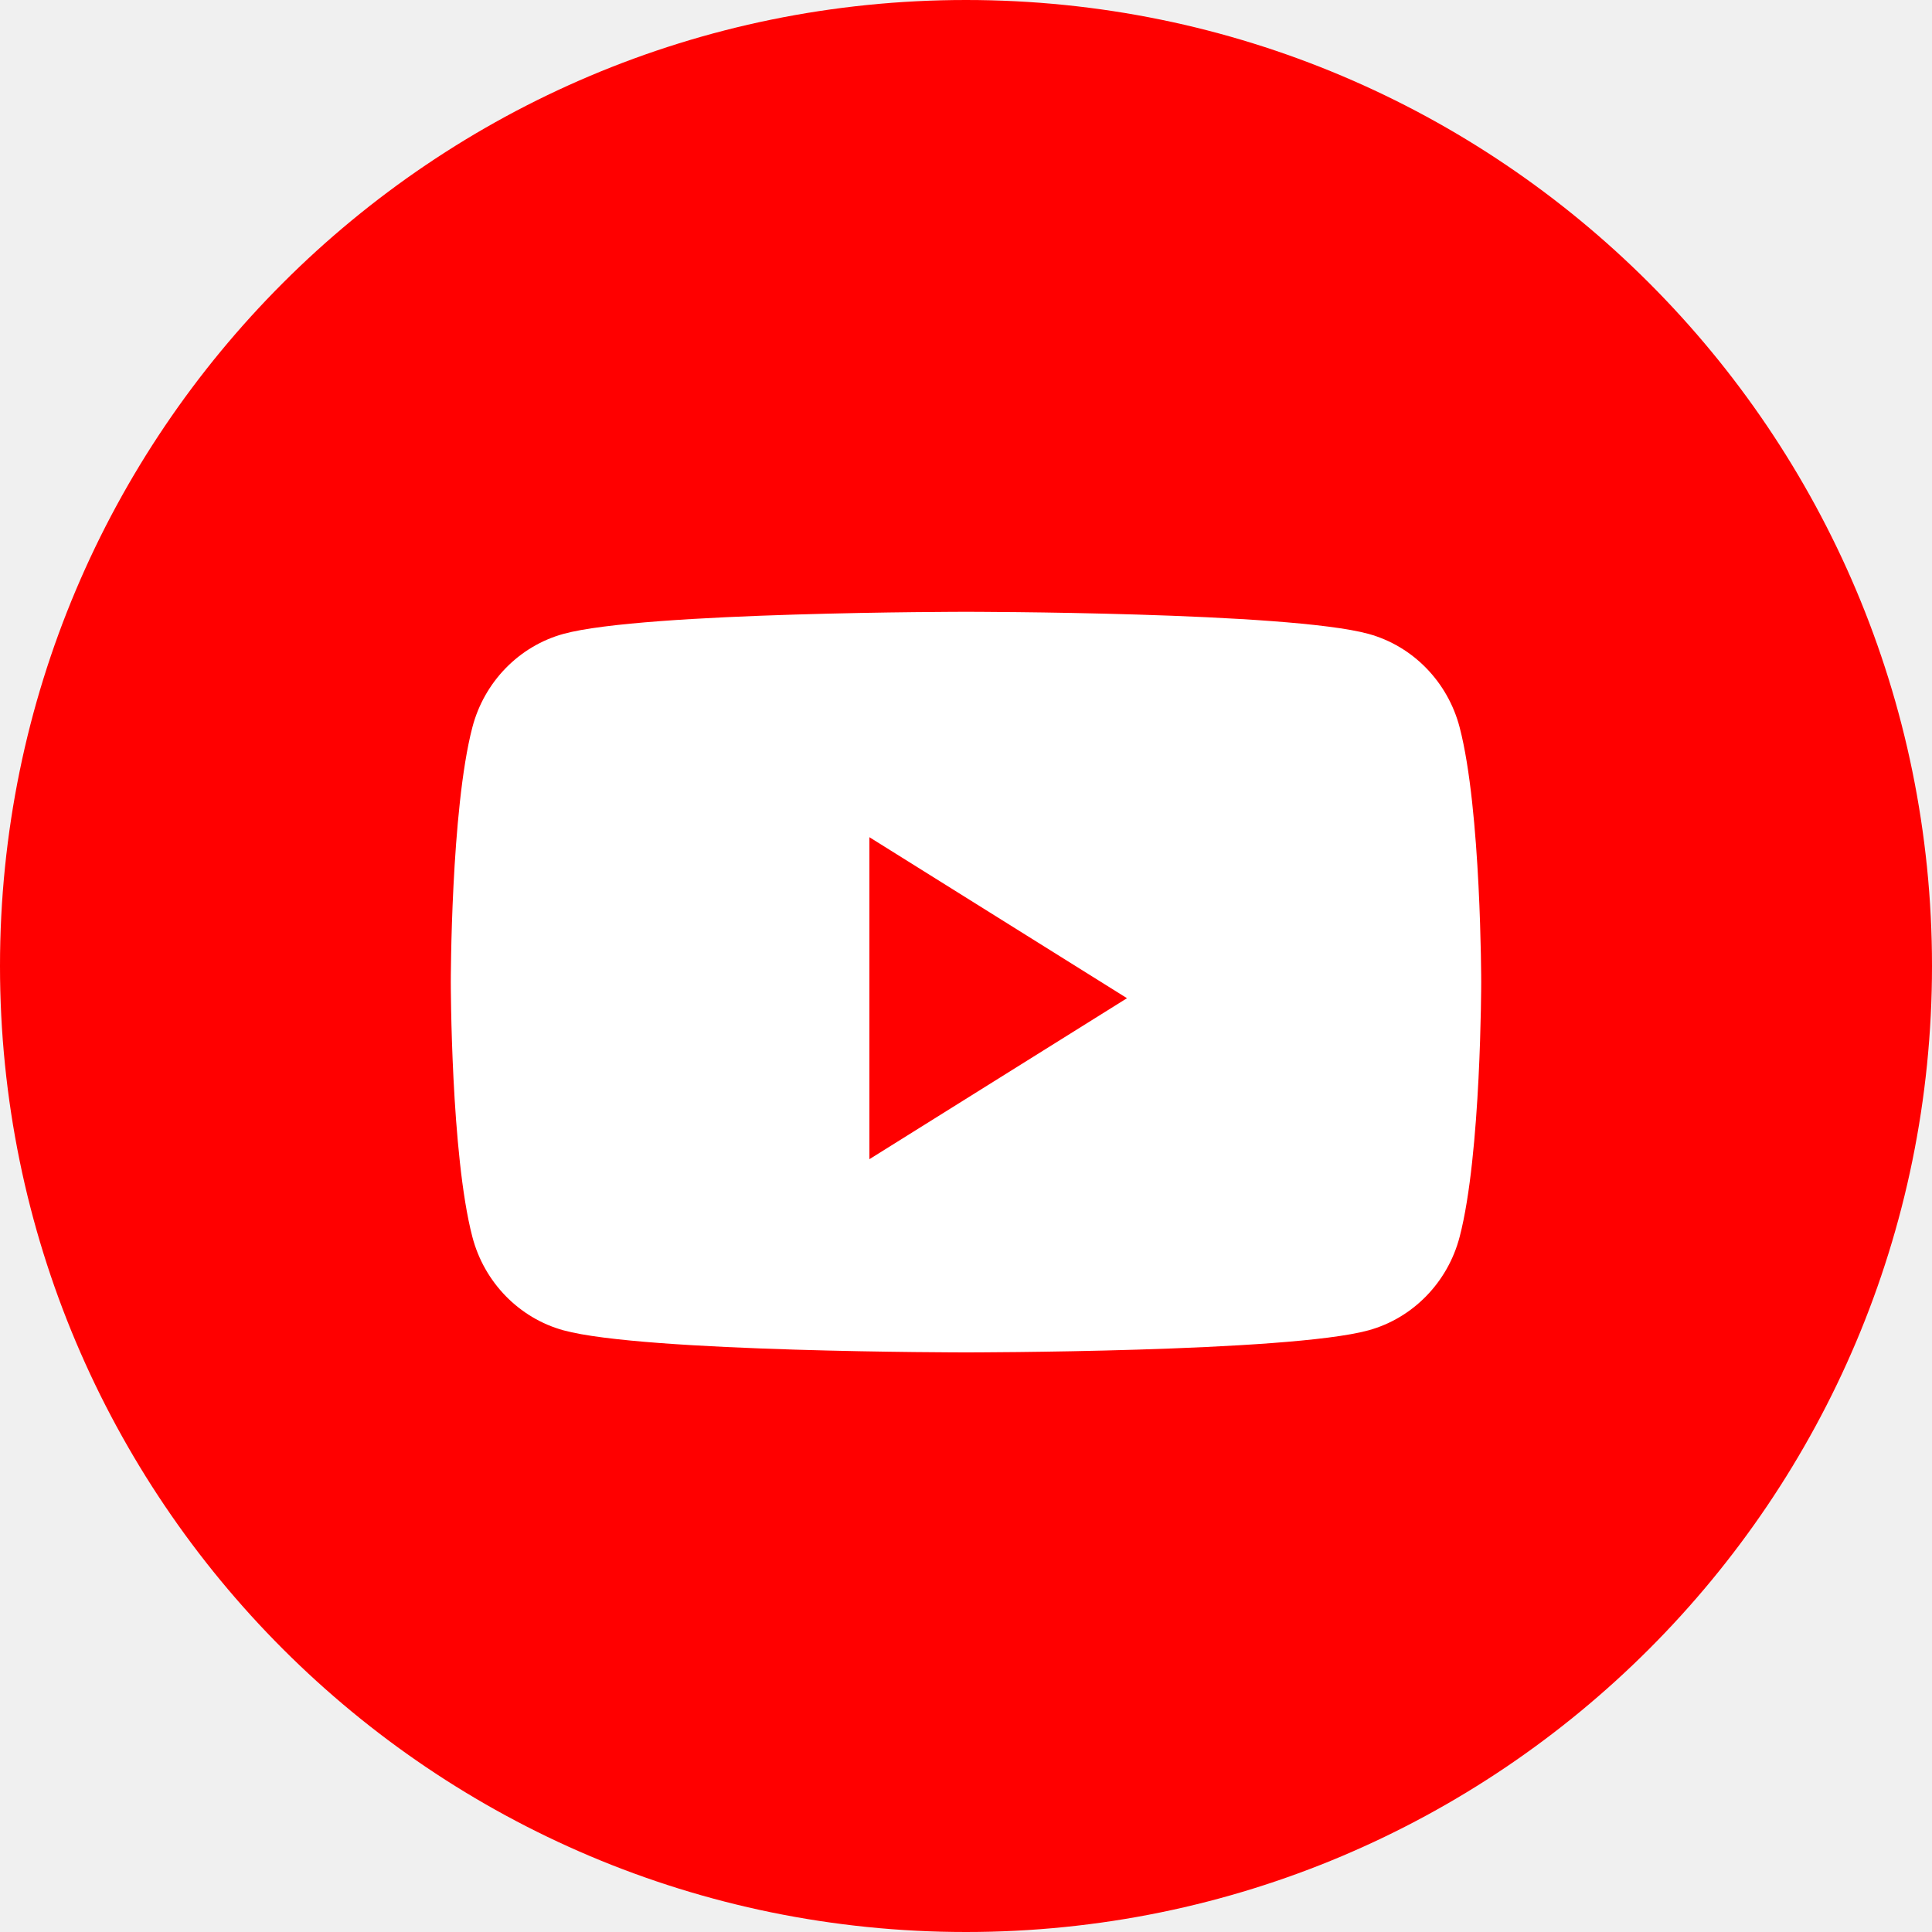
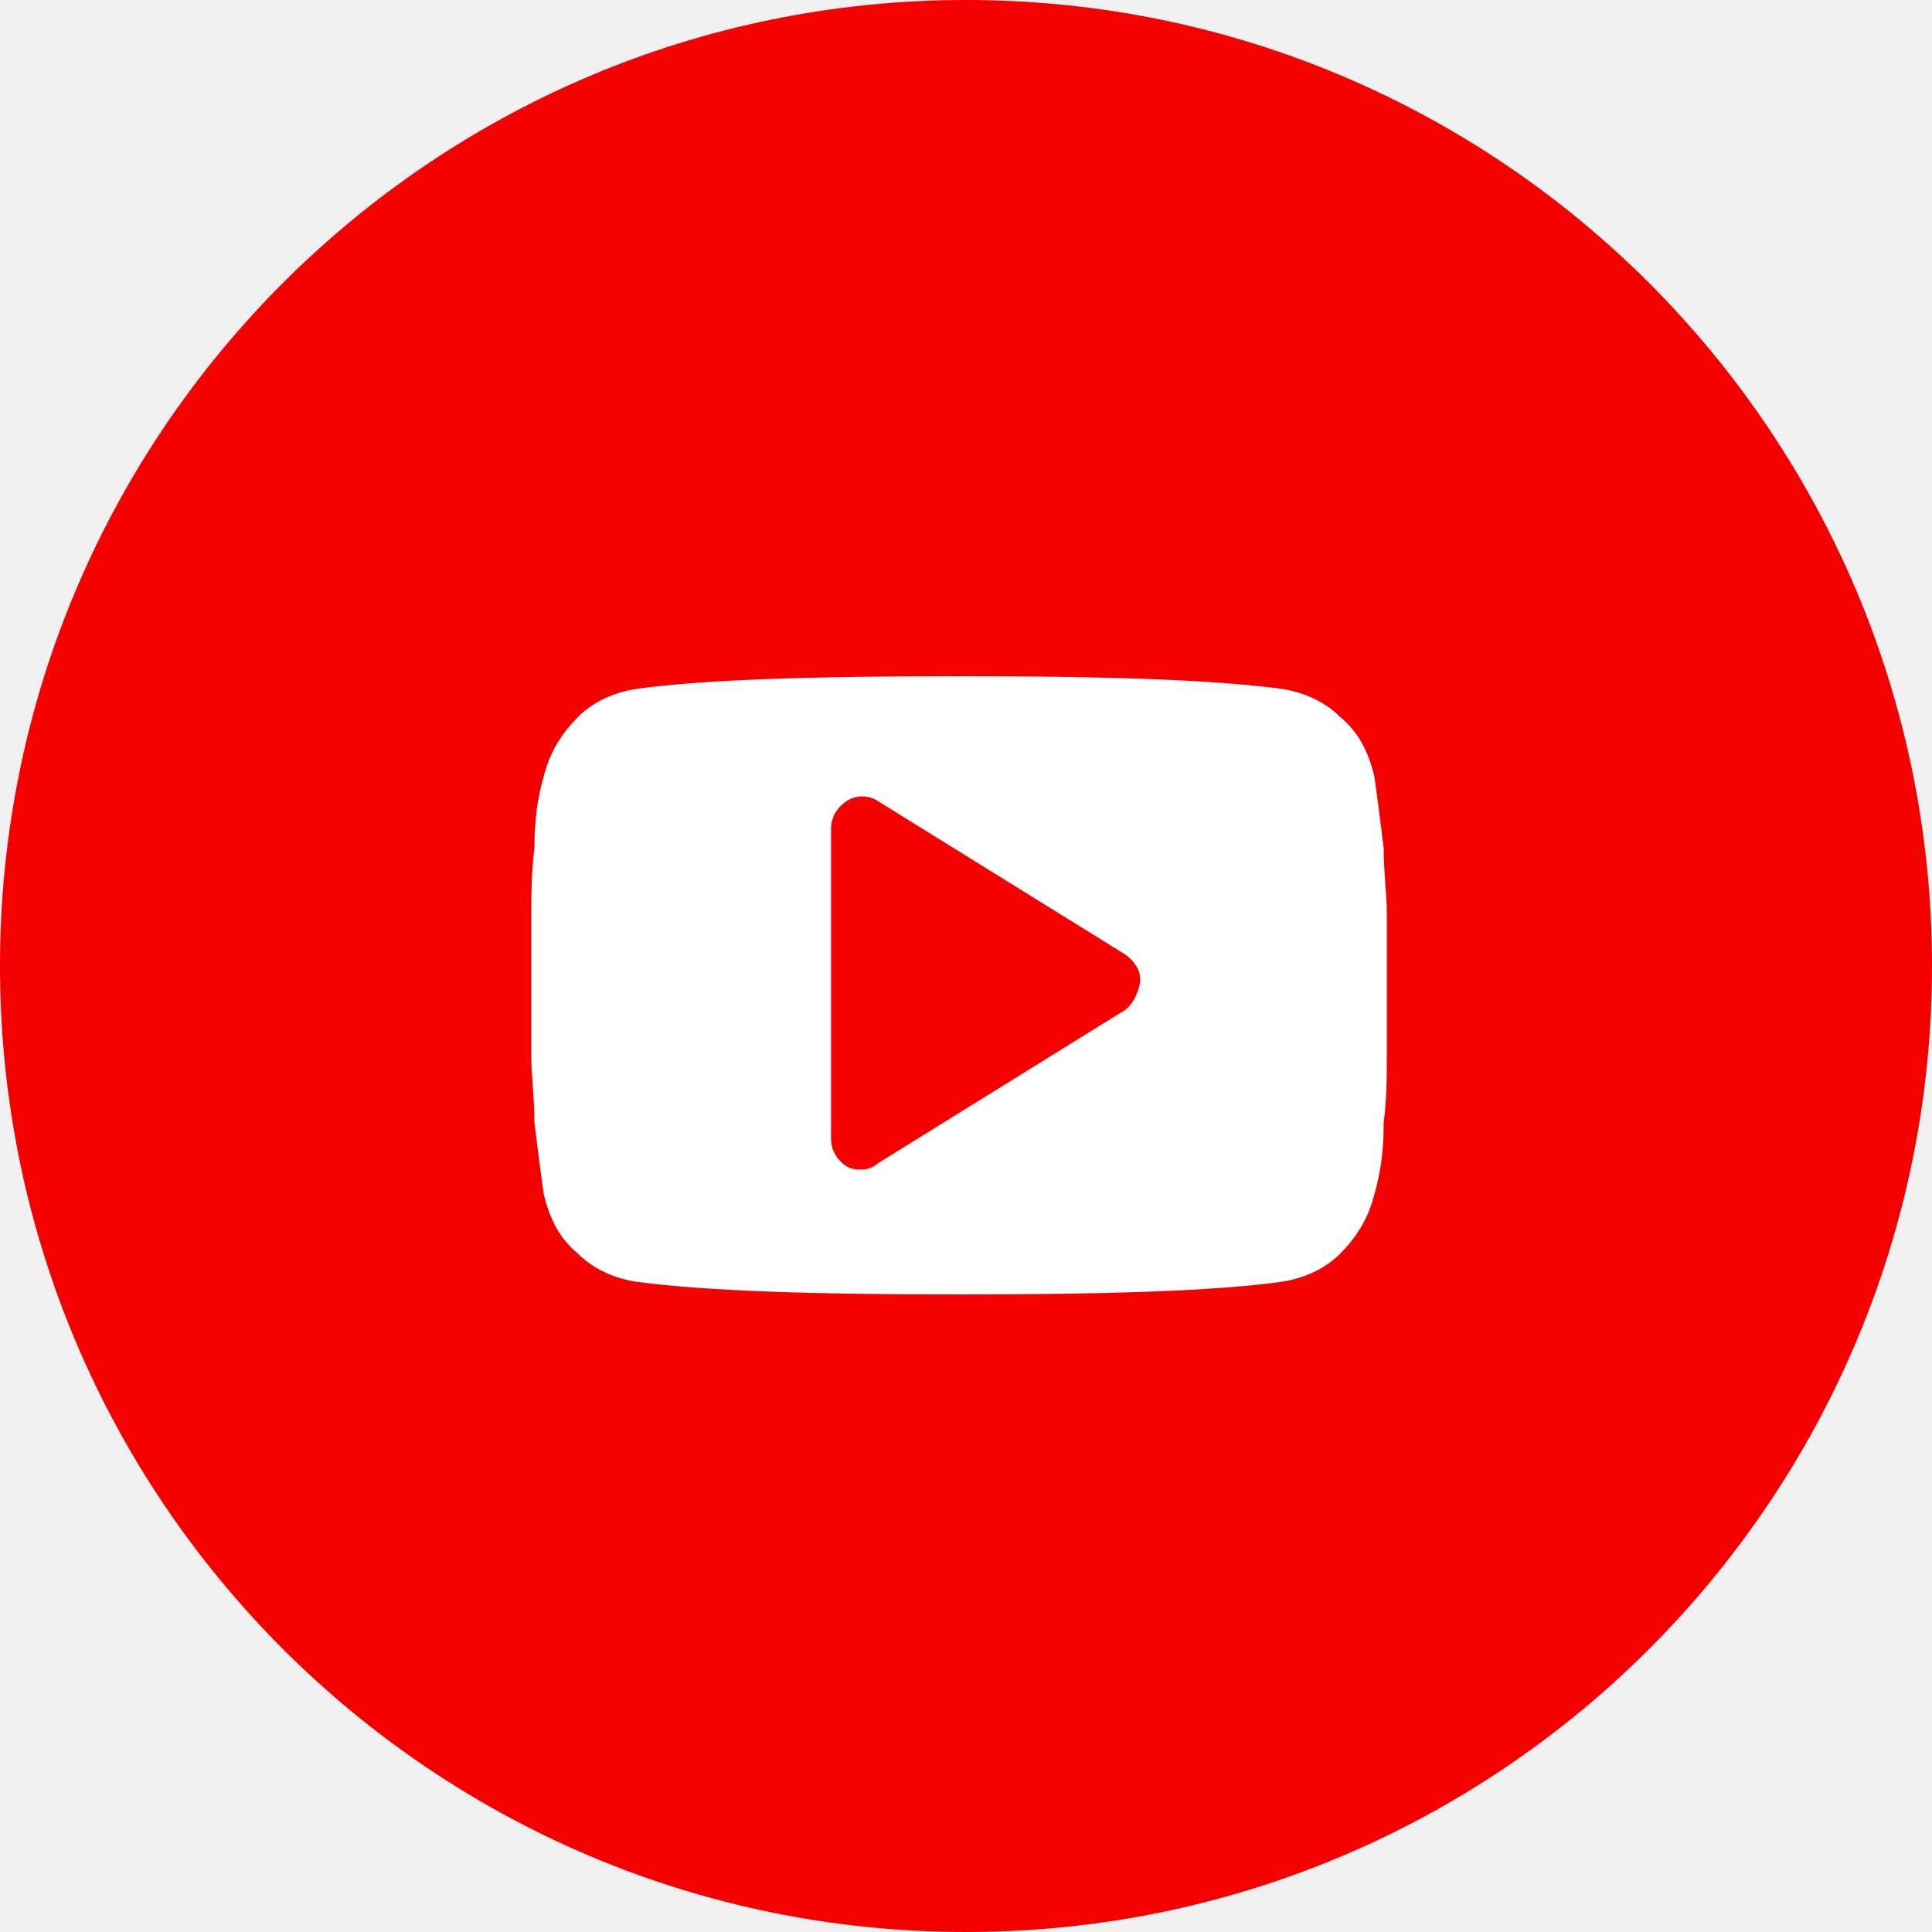
- <svg xmlns="http://www.w3.org/2000/svg" width="48" height="48" viewBox="0 0 48 48" fill="none">
-   <path d="M0 24C0 10.745 10.745 0 24 0C37.255 0 48 10.745 48 24C48 37.255 37.255 48 24 48C10.745 48 0 37.255 0 24Z" fill="#FF0000" />
-   <path d="M36.265 18.073C35.971 16.942 35.103 16.052 34.002 15.749C32.005 15.2 24 15.2 24 15.2C24 15.2 15.995 15.2 13.998 15.749C12.897 16.052 12.029 16.942 11.735 18.073C11.2 20.123 11.2 24.4 11.2 24.4C11.2 24.4 11.2 28.677 11.735 30.727C12.029 31.858 12.897 32.748 13.998 33.051C15.995 33.6 24 33.6 24 33.6C24 33.6 32.005 33.6 34.002 33.051C35.103 32.748 35.971 31.858 36.265 30.727C36.8 28.677 36.8 24.4 36.8 24.4C36.8 24.4 36.8 20.123 36.265 18.073Z" fill="white" />
-   <path d="M21.6 28.8V20.8L28 24.8L21.6 28.8Z" fill="#FF0000" />
+ <svg xmlns="http://www.w3.org/2000/svg" width="40" height="40" viewBox="0 0 40 40" fill="none">
+   <circle cx="20" cy="20" r="20" fill="#F40000" />
+   <path d="M28.713 18.913C28.713 18.525 28.648 18.073 28.648 17.556C28.584 17.038 28.519 16.521 28.454 16.069C28.325 15.552 28.131 15.164 27.743 14.84C27.42 14.517 26.968 14.323 26.515 14.259C25.028 14.065 22.83 14 19.857 14C16.883 14 14.62 14.065 13.198 14.259C12.745 14.323 12.293 14.517 11.97 14.84C11.646 15.164 11.388 15.552 11.259 16.069C11.129 16.521 11.065 16.974 11.065 17.556C11 18.073 11 18.525 11 18.913C11 19.301 11 19.753 11 20.4C11 21.047 11 21.564 11 21.887C11 22.275 11.065 22.727 11.065 23.244C11.129 23.762 11.194 24.279 11.259 24.731C11.388 25.248 11.582 25.636 11.97 25.96C12.293 26.283 12.745 26.477 13.198 26.541C14.685 26.735 16.883 26.8 19.857 26.8C22.83 26.8 25.093 26.735 26.515 26.541C26.968 26.477 27.42 26.283 27.743 25.96C28.067 25.636 28.325 25.248 28.454 24.731C28.584 24.279 28.648 23.826 28.648 23.244C28.713 22.727 28.713 22.275 28.713 21.887C28.713 21.499 28.713 21.047 28.713 20.4C28.713 19.753 28.713 19.236 28.713 18.913ZM23.283 20.917L18.176 24.085C18.111 24.149 17.982 24.214 17.852 24.214C17.723 24.214 17.659 24.214 17.529 24.149C17.335 24.02 17.206 23.826 17.206 23.568V17.168C17.206 16.909 17.335 16.715 17.529 16.586C17.723 16.457 17.982 16.457 18.176 16.586L23.283 19.753C23.477 19.883 23.606 20.077 23.606 20.271C23.606 20.465 23.477 20.788 23.283 20.917Z" fill="white" />
</svg>
